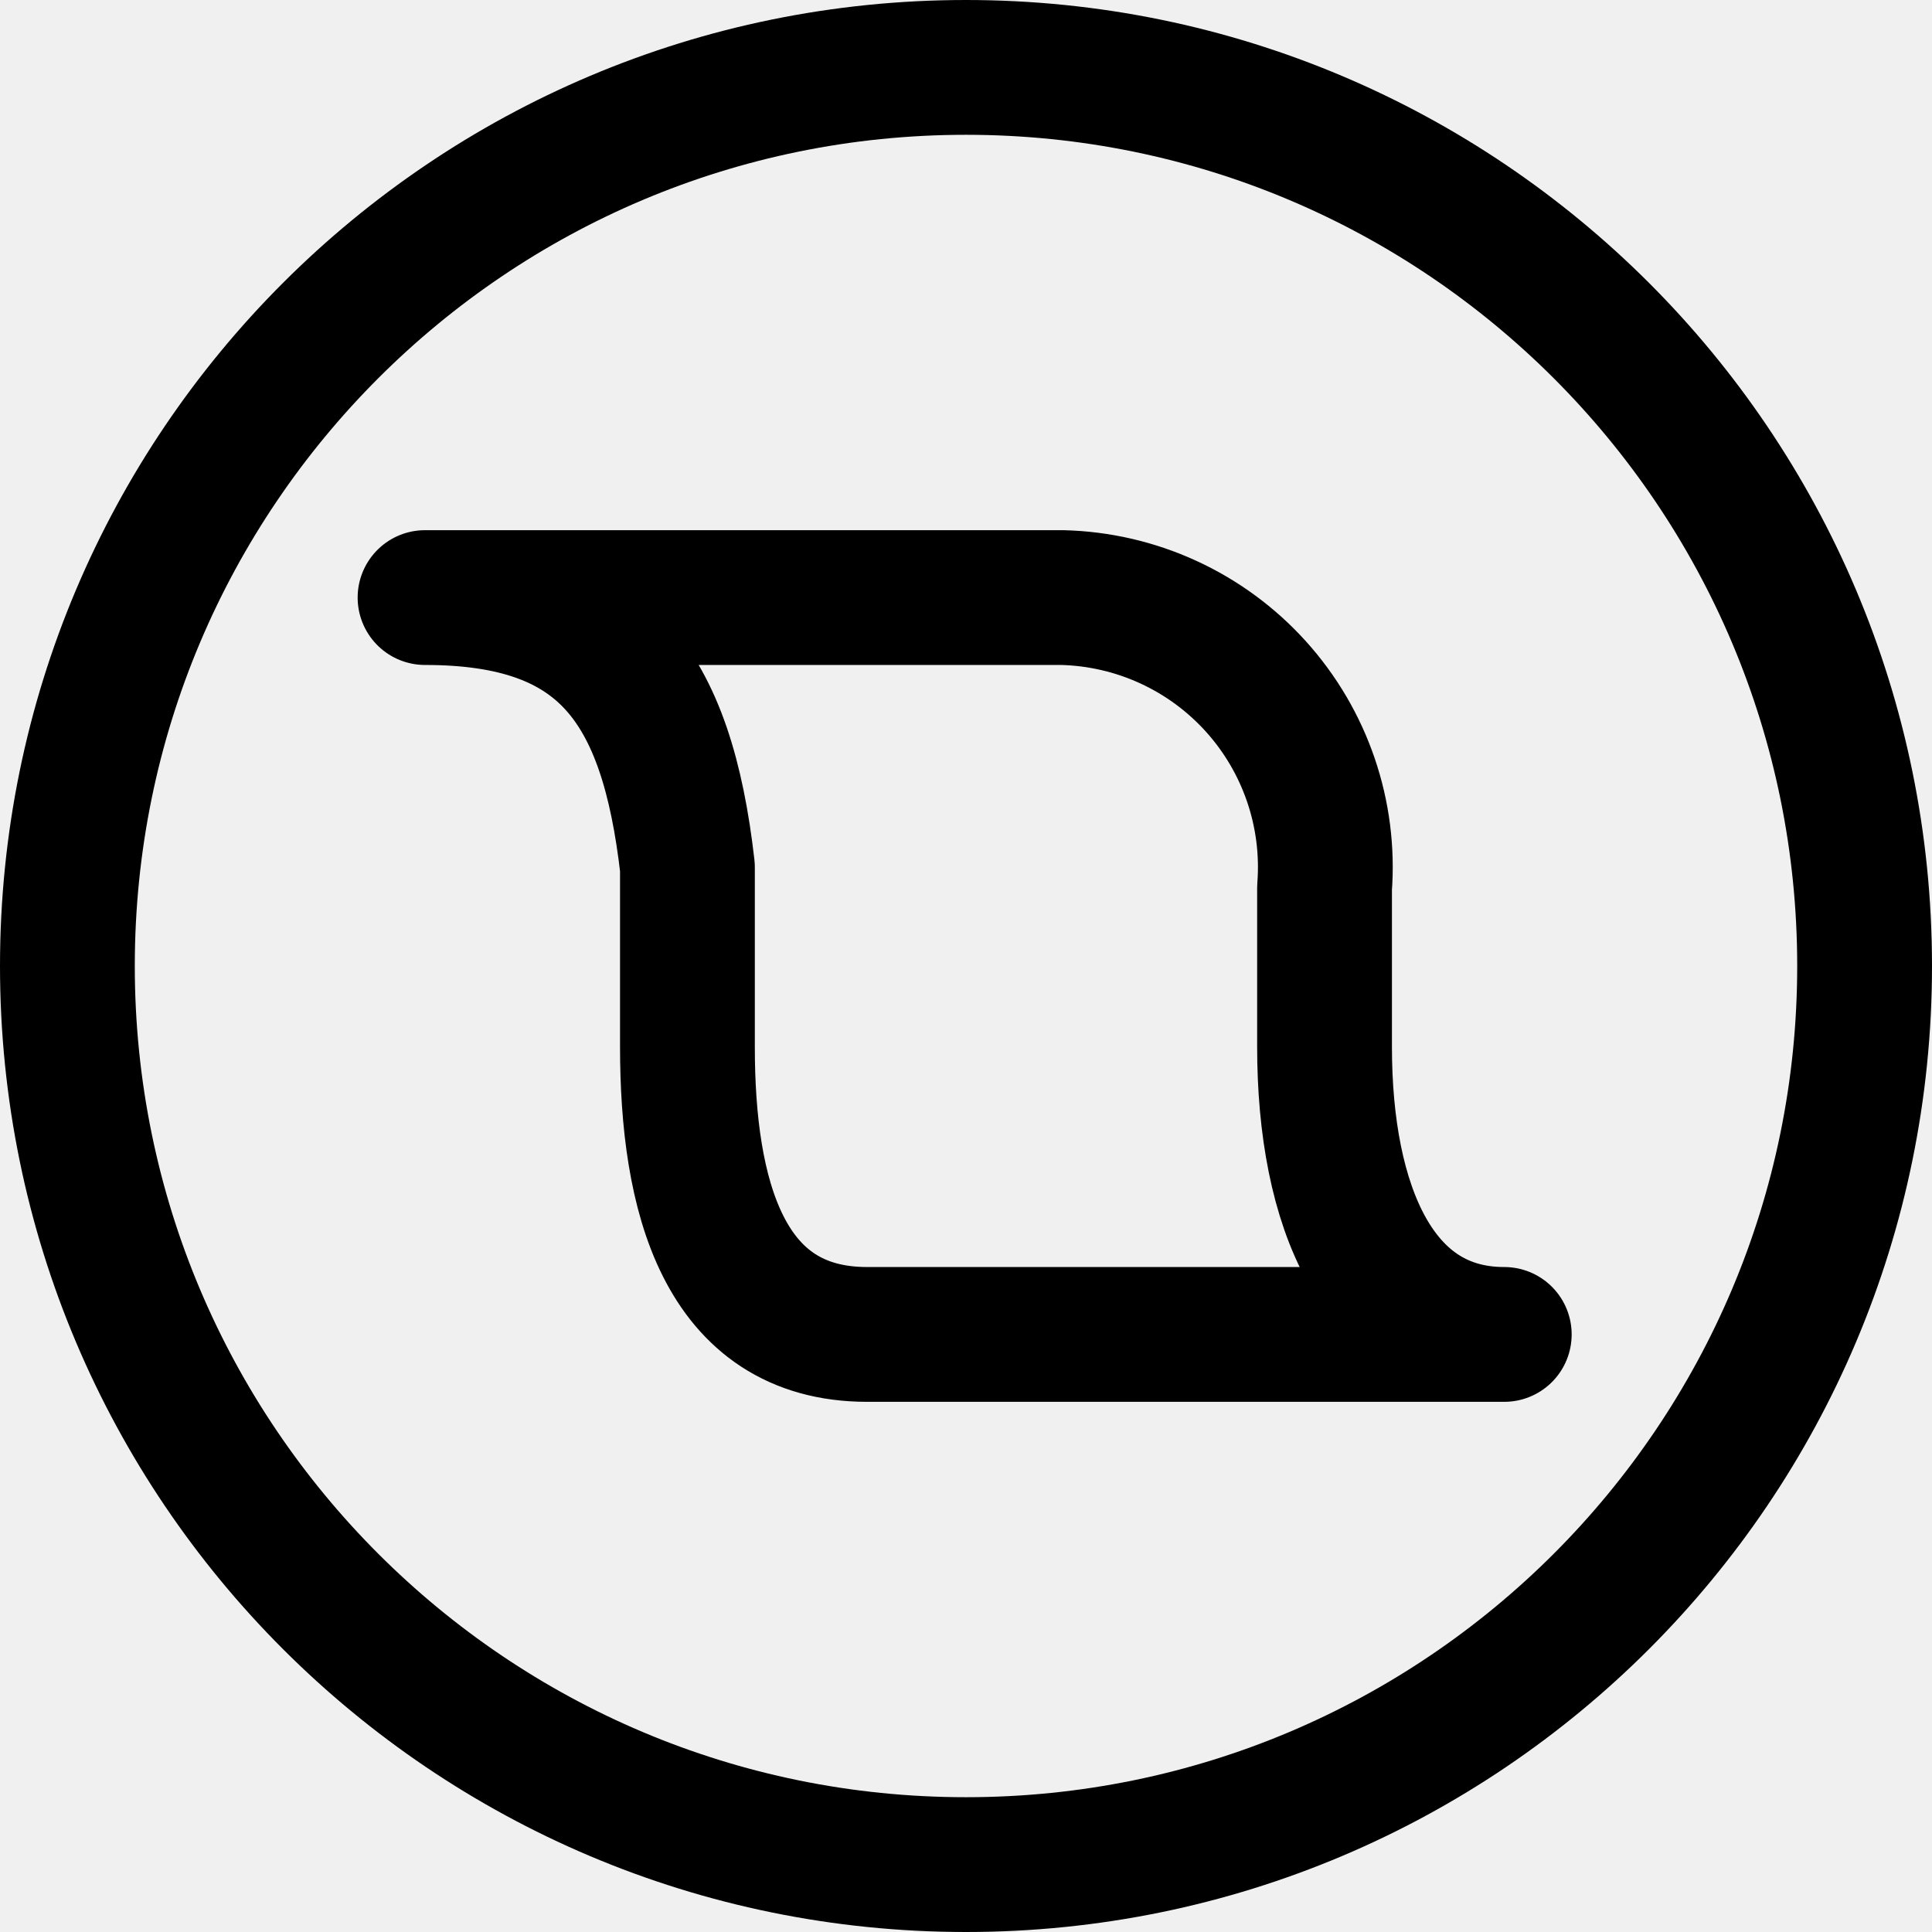
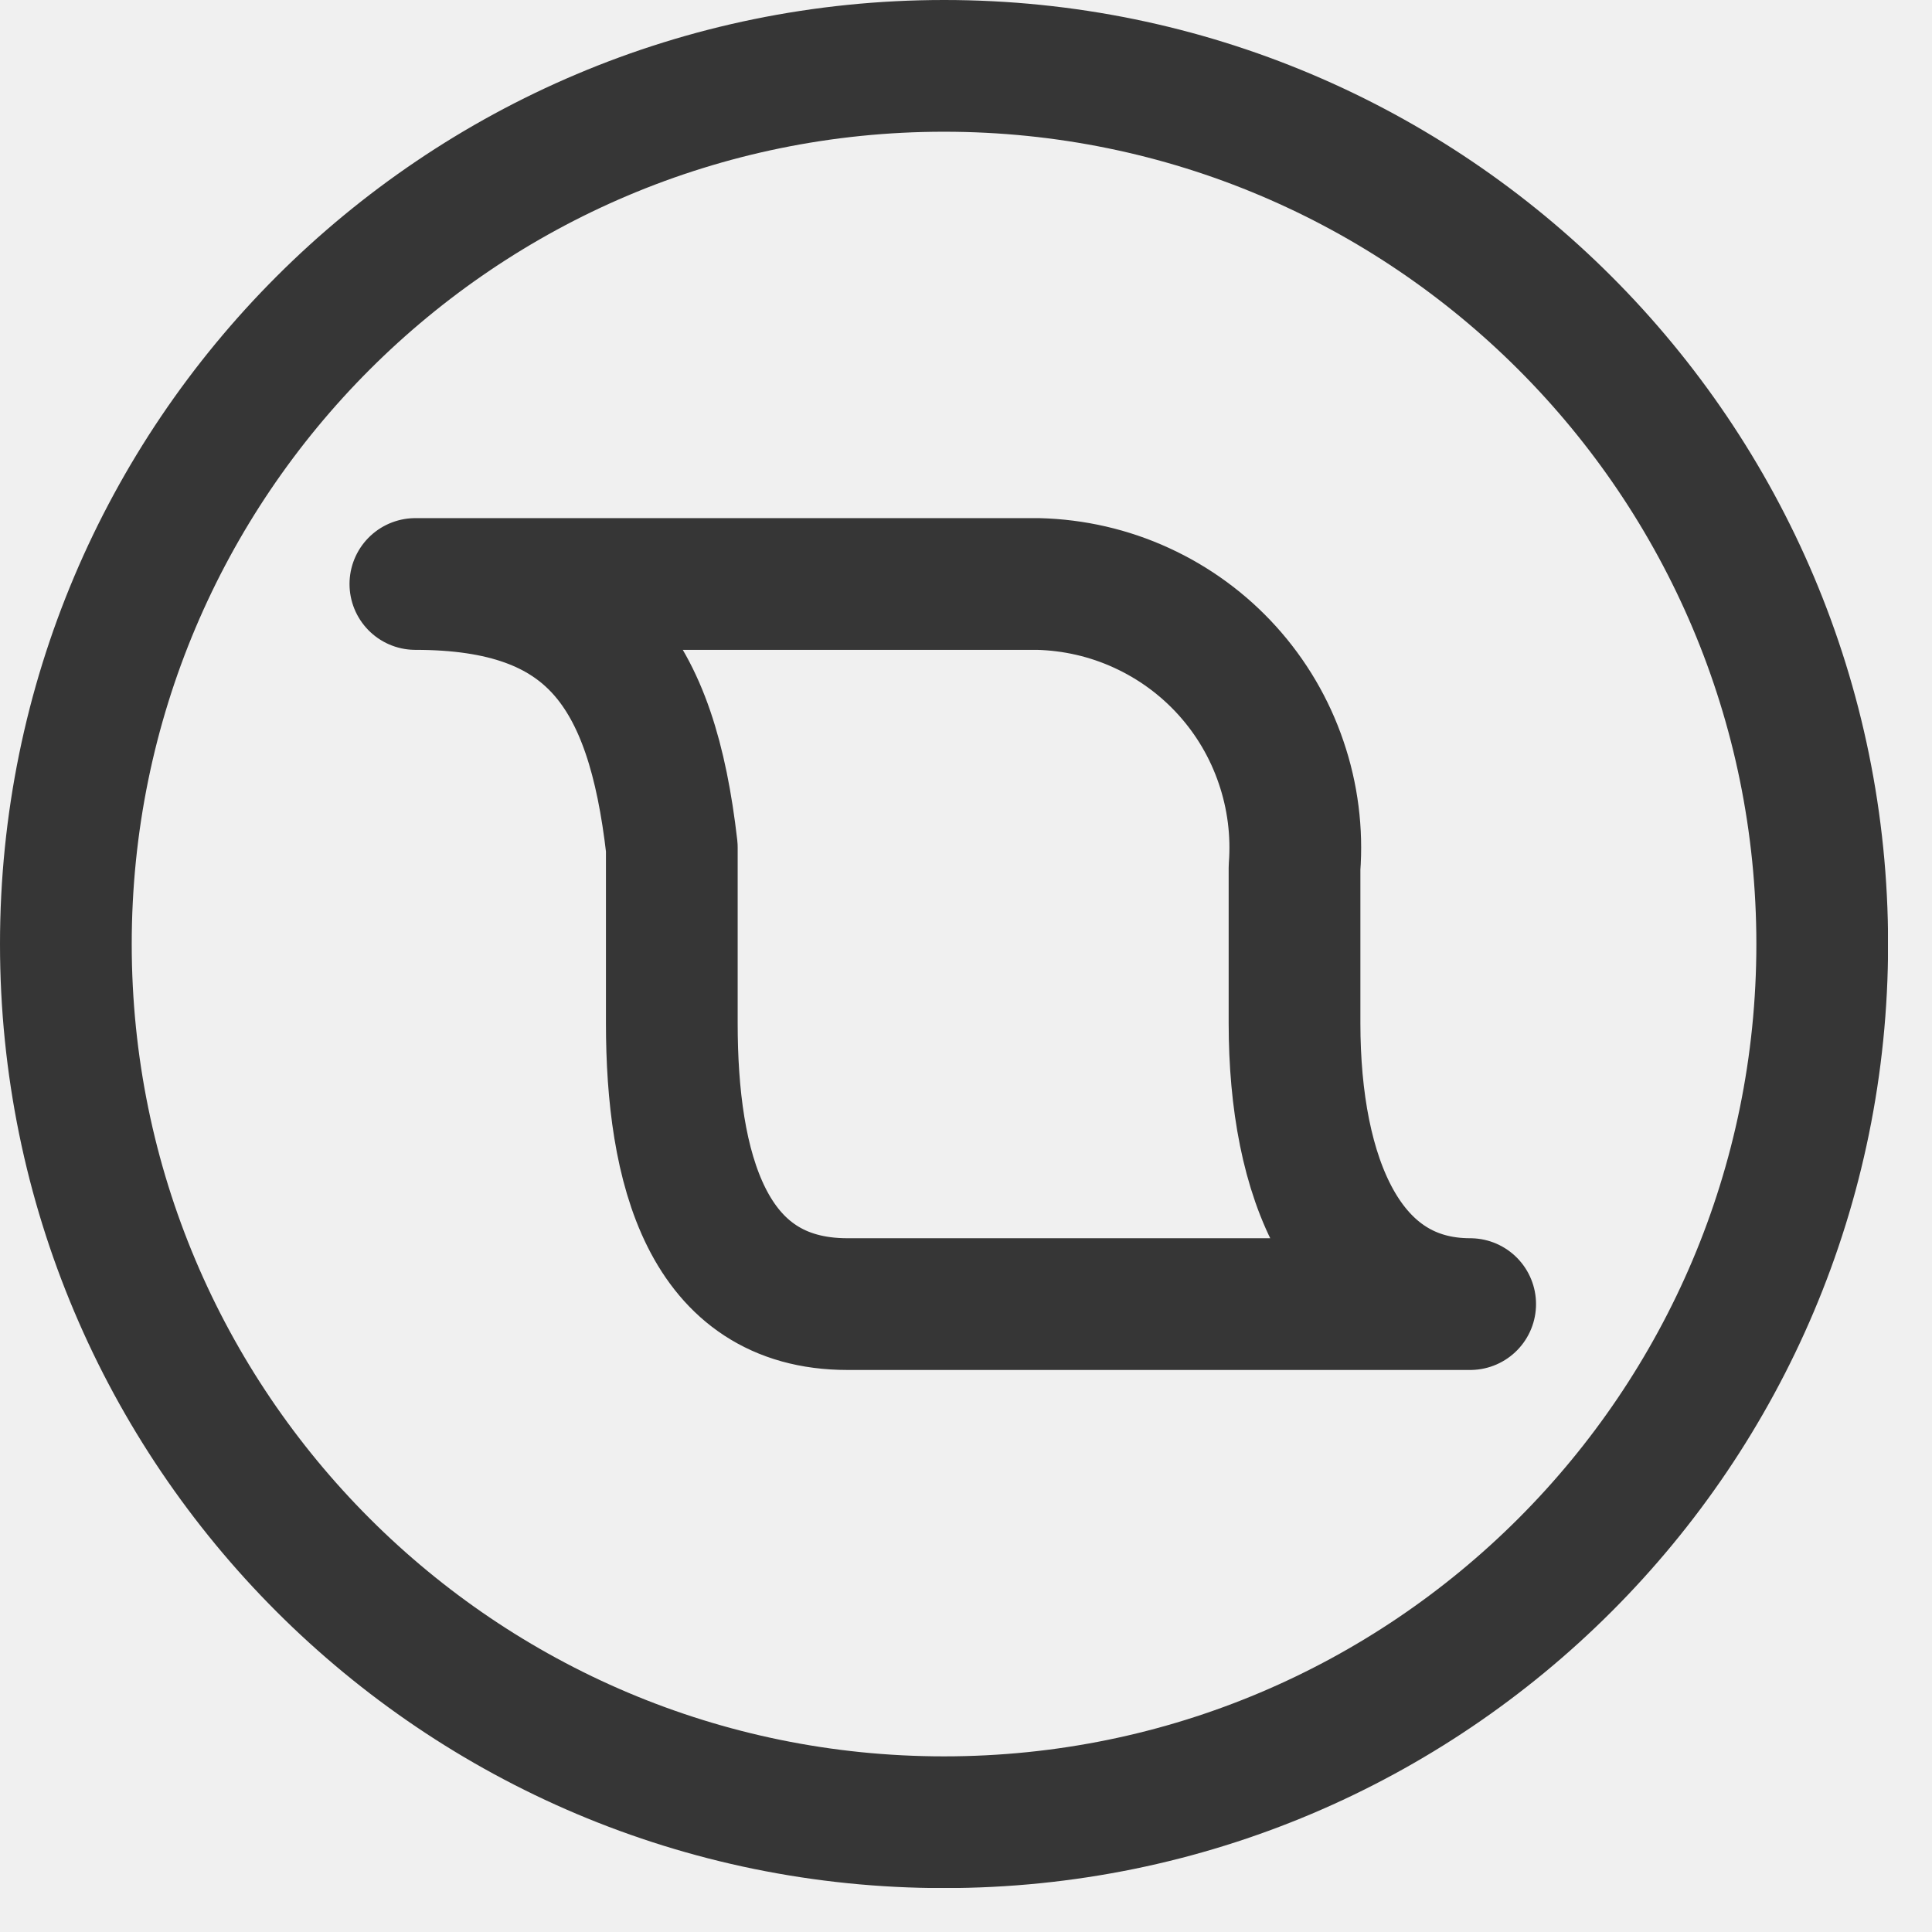
- <svg xmlns="http://www.w3.org/2000/svg" id="Слой_1" data-name="Слой 1" viewBox="0 0 21.5 21.5">
+ <svg xmlns="http://www.w3.org/2000/svg" width="22" height="22" viewBox="0 0 22 22" fill="none">
+   <g clip-path="url(#clip0_241_344)">
+     <mask id="mask0_241_344" style="mask-type:luminance" maskUnits="userSpaceOnUse" x="-1138" y="-580" width="4345" height="2736">
+       <path d="M3206.65 -579.71H-1137.19V2155.85H3206.65V-579.71Z" fill="white" />
+     </mask>
+     <g mask="url(#mask0_241_344)">
+       <mask id="mask1_241_344" style="mask-type:luminance" maskUnits="userSpaceOnUse" x="-1138" y="-580" width="4345" height="2736">
+         <path d="M3206.65 -579.71H-1137.19V2155.85H3206.65V-579.71Z" fill="white" />
+       </mask>
+       <g mask="url(#mask1_241_344)">
+         <path d="M11.82 6.65H4.73C6.73 6.65 7.42 7.65 7.65 9.65V11.65C7.65 13.29 8.04 14.85 9.65 14.85H16.741C15.331 14.85 14.741 13.42 14.741 11.65V9.88C14.772 9.474 14.72 9.065 14.588 8.68C14.457 8.294 14.248 7.939 13.975 7.637C13.702 7.335 13.37 7.092 12.999 6.922C12.629 6.752 12.228 6.66 11.82 6.65Z" stroke="#363636" stroke-width="1.5" stroke-linecap="round" stroke-linejoin="round" />
+         <path d="M10.75 20.75C16.273 20.75 20.75 16.273 20.75 10.75C20.75 5.227 16.273 0.75 10.75 0.75C5.227 0.75 0.75 5.227 0.75 10.75C0.75 16.273 5.227 20.75 10.75 20.75Z" stroke="#363636" stroke-width="1.5" stroke-linecap="round" stroke-linejoin="round" />
+       </g>
+     </g>
+   </g>
  <defs>
-     <style>.cls-1,.cls-4{fill:none;}.cls-2{clip-path:url(#clip-path);}.cls-3{clip-path:url(#clip-path-2);}.cls-4{stroke:#000;stroke-linecap:round;stroke-linejoin:round;stroke-width:1.5px;}</style>
-     <clipPath id="clip-path">
-       <rect class="cls-1" x="-1137.19" y="-579.71" width="4343.84" height="2735.56" />
-     </clipPath>
-     <clipPath id="clip-path-2">
-       <rect class="cls-1" x="-1137.19" y="-579.71" width="4343.84" height="2735.56" />
+     <clipPath id="clip0_241_344">
+       <rect width="21.5" height="21.5" fill="white" />
    </clipPath>
  </defs>
-   <g class="cls-2">
-     <g class="cls-3">
-       <path class="cls-4" d="M11.82,6.65H4.73c2,0,2.69,1,2.92,3v2c0,1.64.39,3.2,2,3.2h7.09c-1.41,0-2-1.43-2-3.2V9.88A3,3,0,0,0,11.82,6.65Z" />
-       <circle class="cls-4" cx="10.75" cy="10.75" r="10" />
-     </g>
-   </g>
</svg>
